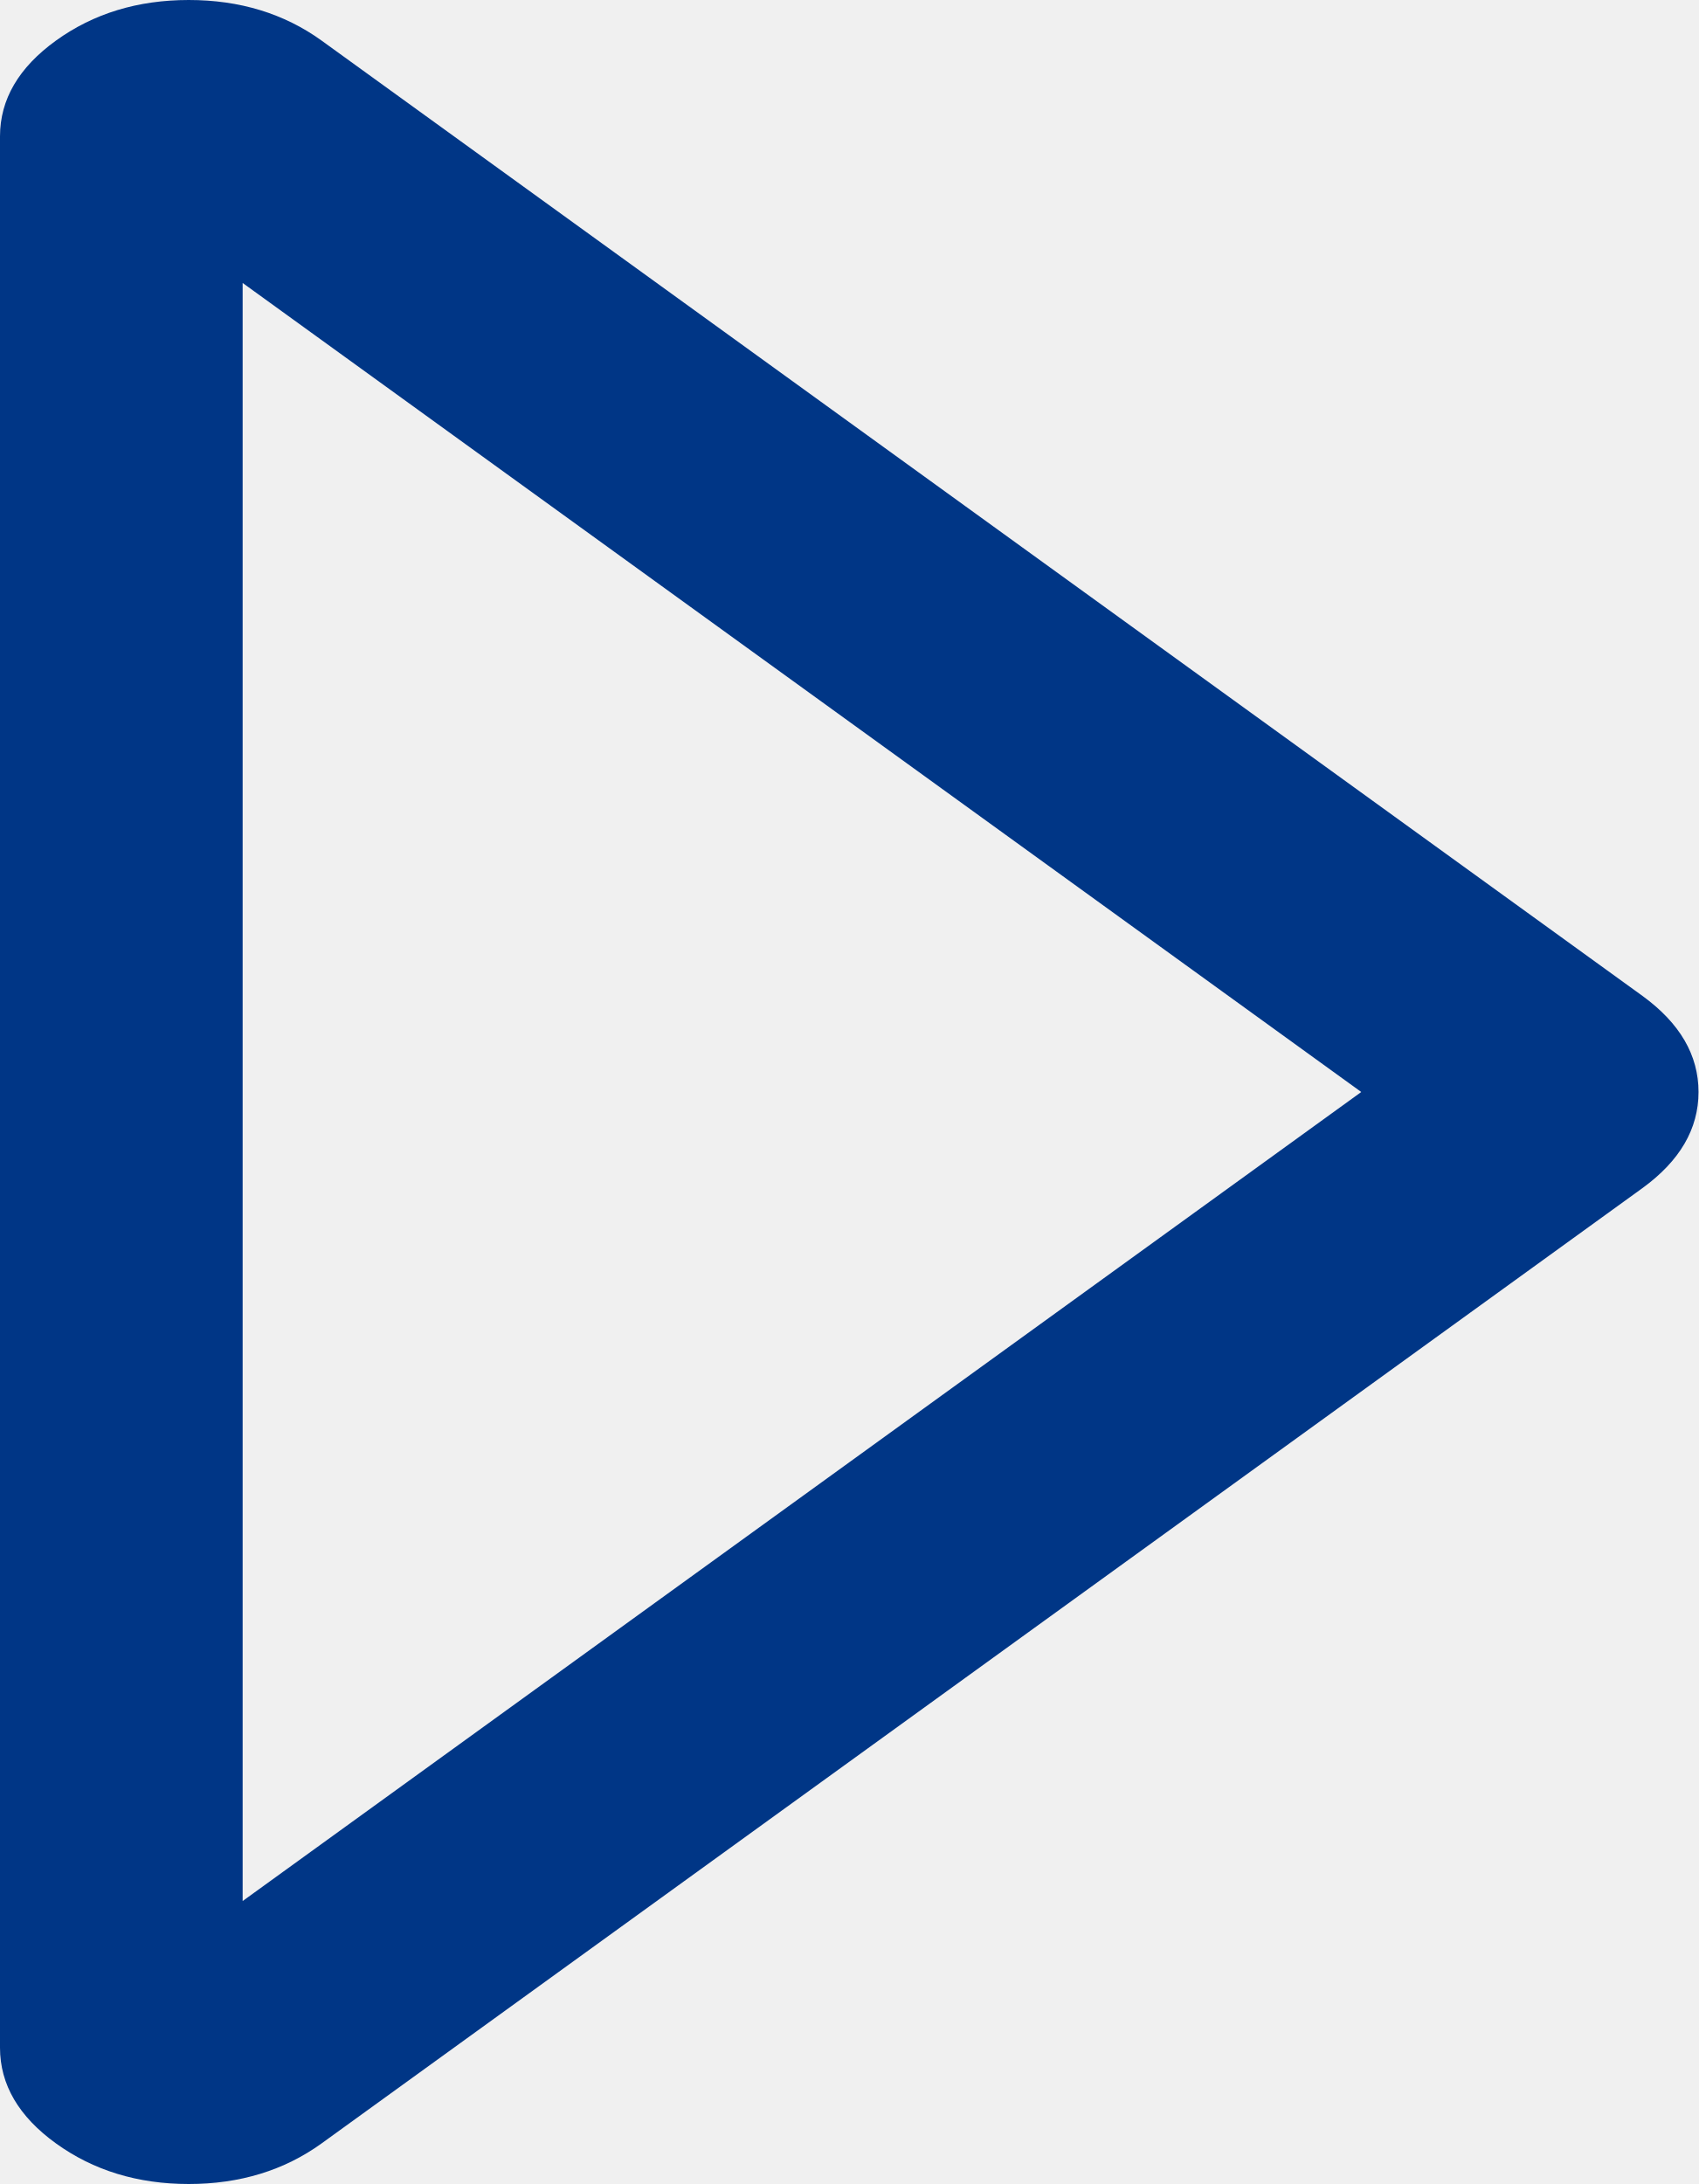
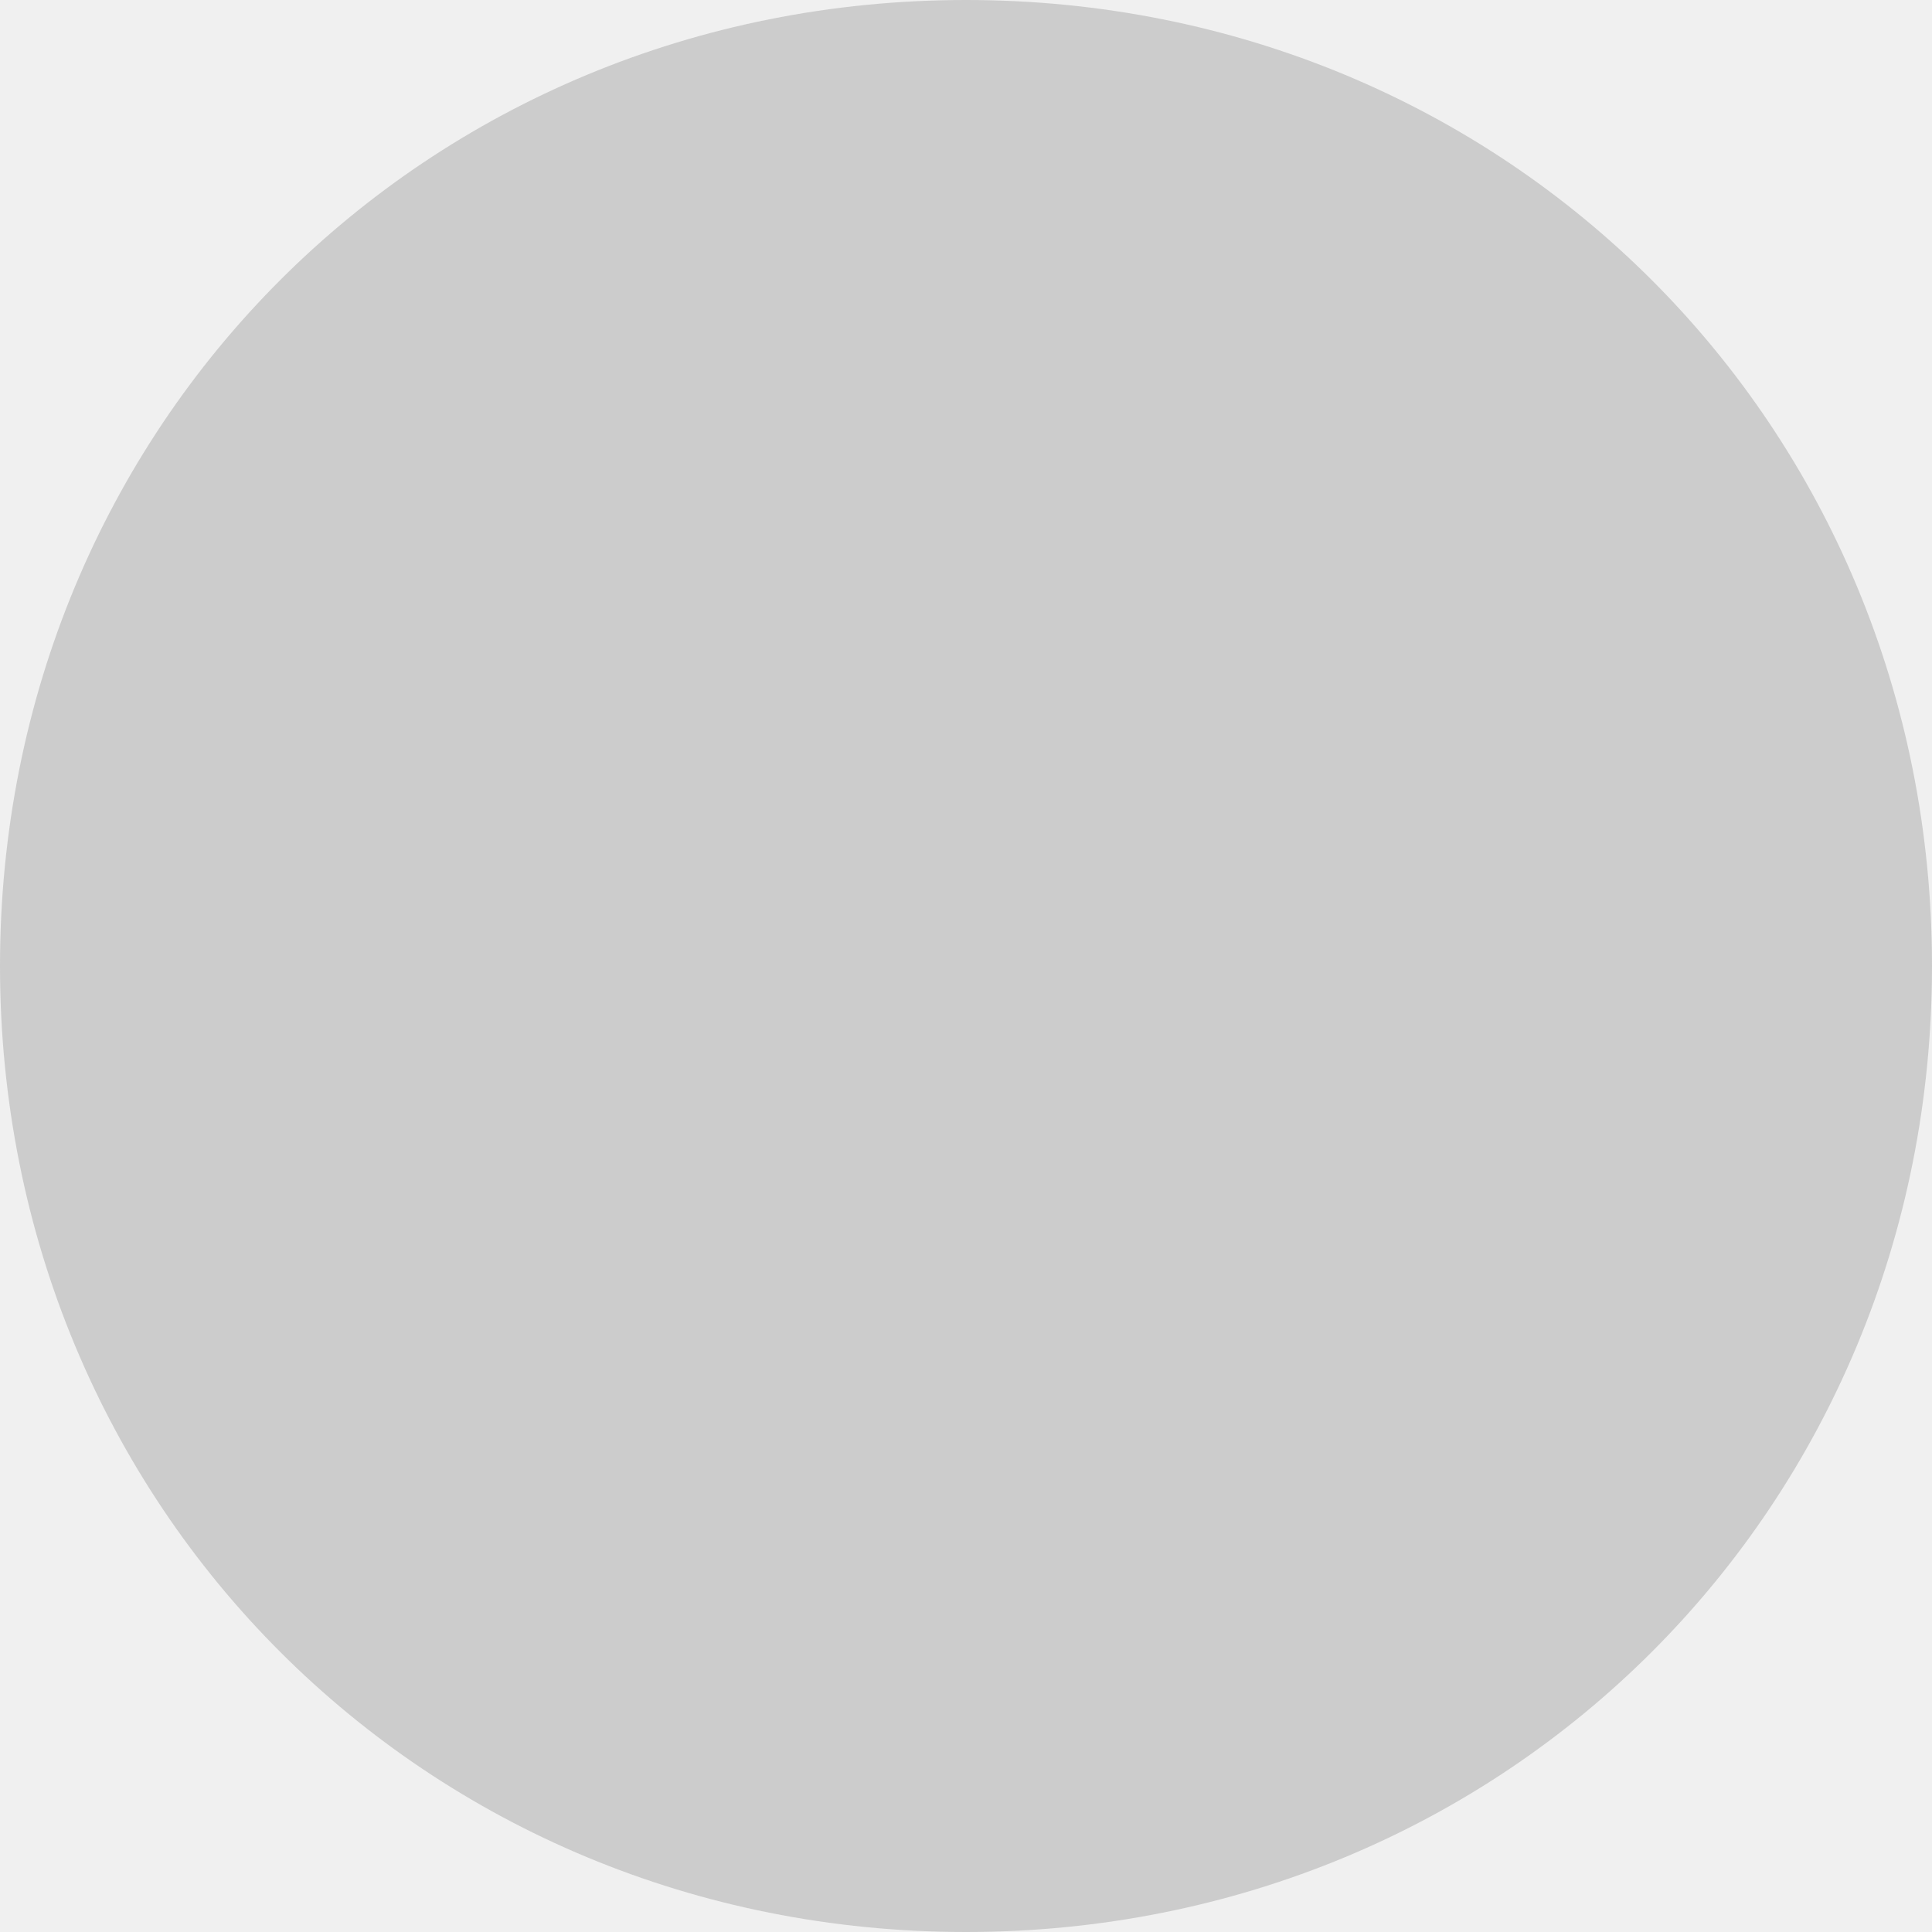
- <svg xmlns="http://www.w3.org/2000/svg" version="1.1" width="7px" height="9px">
-   <defs>
-     <mask fill="white" id="clip20">
-       <path d="M 6.769 4.104  C 6.923 4.216  7 4.348  7 4.5  C 7 4.652  6.923 4.784  6.769 4.896  L 1.325 8.833  C 1.171 8.944  0.988 9  0.778 9  C 0.567 9  0.385 8.944  0.231 8.833  C 0.077 8.722  0 8.59  0 8.438  L 0 0.562  C 0 0.41  0.077 0.278  0.231 0.167  C 0.385 0.056  0.567 0  0.778 0  C 0.988 0  1.171 0.056  1.325 0.167  L 6.769 4.104  Z " fill-rule="evenodd" />
-     </mask>
-   </defs>
-   <g transform="matrix(1 0 0 1 -70 -406 )">
-     <path d="M 6.769 4.104  C 6.923 4.216  7 4.348  7 4.5  C 7 4.652  6.923 4.784  6.769 4.896  L 1.325 8.833  C 1.171 8.944  0.988 9  0.778 9  C 0.567 9  0.385 8.944  0.231 8.833  C 0.077 8.722  0 8.59  0 8.438  L 0 0.562  C 0 0.41  0.077 0.278  0.231 0.167  C 0.385 0.056  0.567 0  0.778 0  C 0.988 0  1.171 0.056  1.325 0.167  L 6.769 4.104  Z " fill-rule="nonzero" fill="#333333" stroke="none" fill-opacity="0" transform="matrix(1 0 0 1 70 406 )" />
-     <path d="M 6.769 4.104  C 6.923 4.216  7 4.348  7 4.5  C 7 4.652  6.923 4.784  6.769 4.896  L 1.325 8.833  C 1.171 8.944  0.988 9  0.778 9  C 0.567 9  0.385 8.944  0.231 8.833  C 0.077 8.722  0 8.59  0 8.438  L 0 0.562  C 0 0.41  0.077 0.278  0.231 0.167  C 0.385 0.056  0.567 0  0.778 0  C 0.988 0  1.171 0.056  1.325 0.167  L 6.769 4.104  Z " stroke-width="2" stroke="#003686" fill="none" transform="matrix(1 0 0 1 70 406 )" mask="url(#clip20)" />
+ <svg xmlns="http://www.w3.org/2000/svg" version="1.1" width="8px" height="8px">
+   <g transform="matrix(1 0 0 1 -109 -296 )">
+     <path d="M 113 296  C 115.24 296  117 297.76  117 300  C 117 302.24  115.24 304  113 304  C 110.76 304  109 302.24  109 300  C 109 297.76  110.76 296  113 296  Z " fill-rule="nonzero" fill="#cccccc" stroke="none" />
  </g>
</svg>
